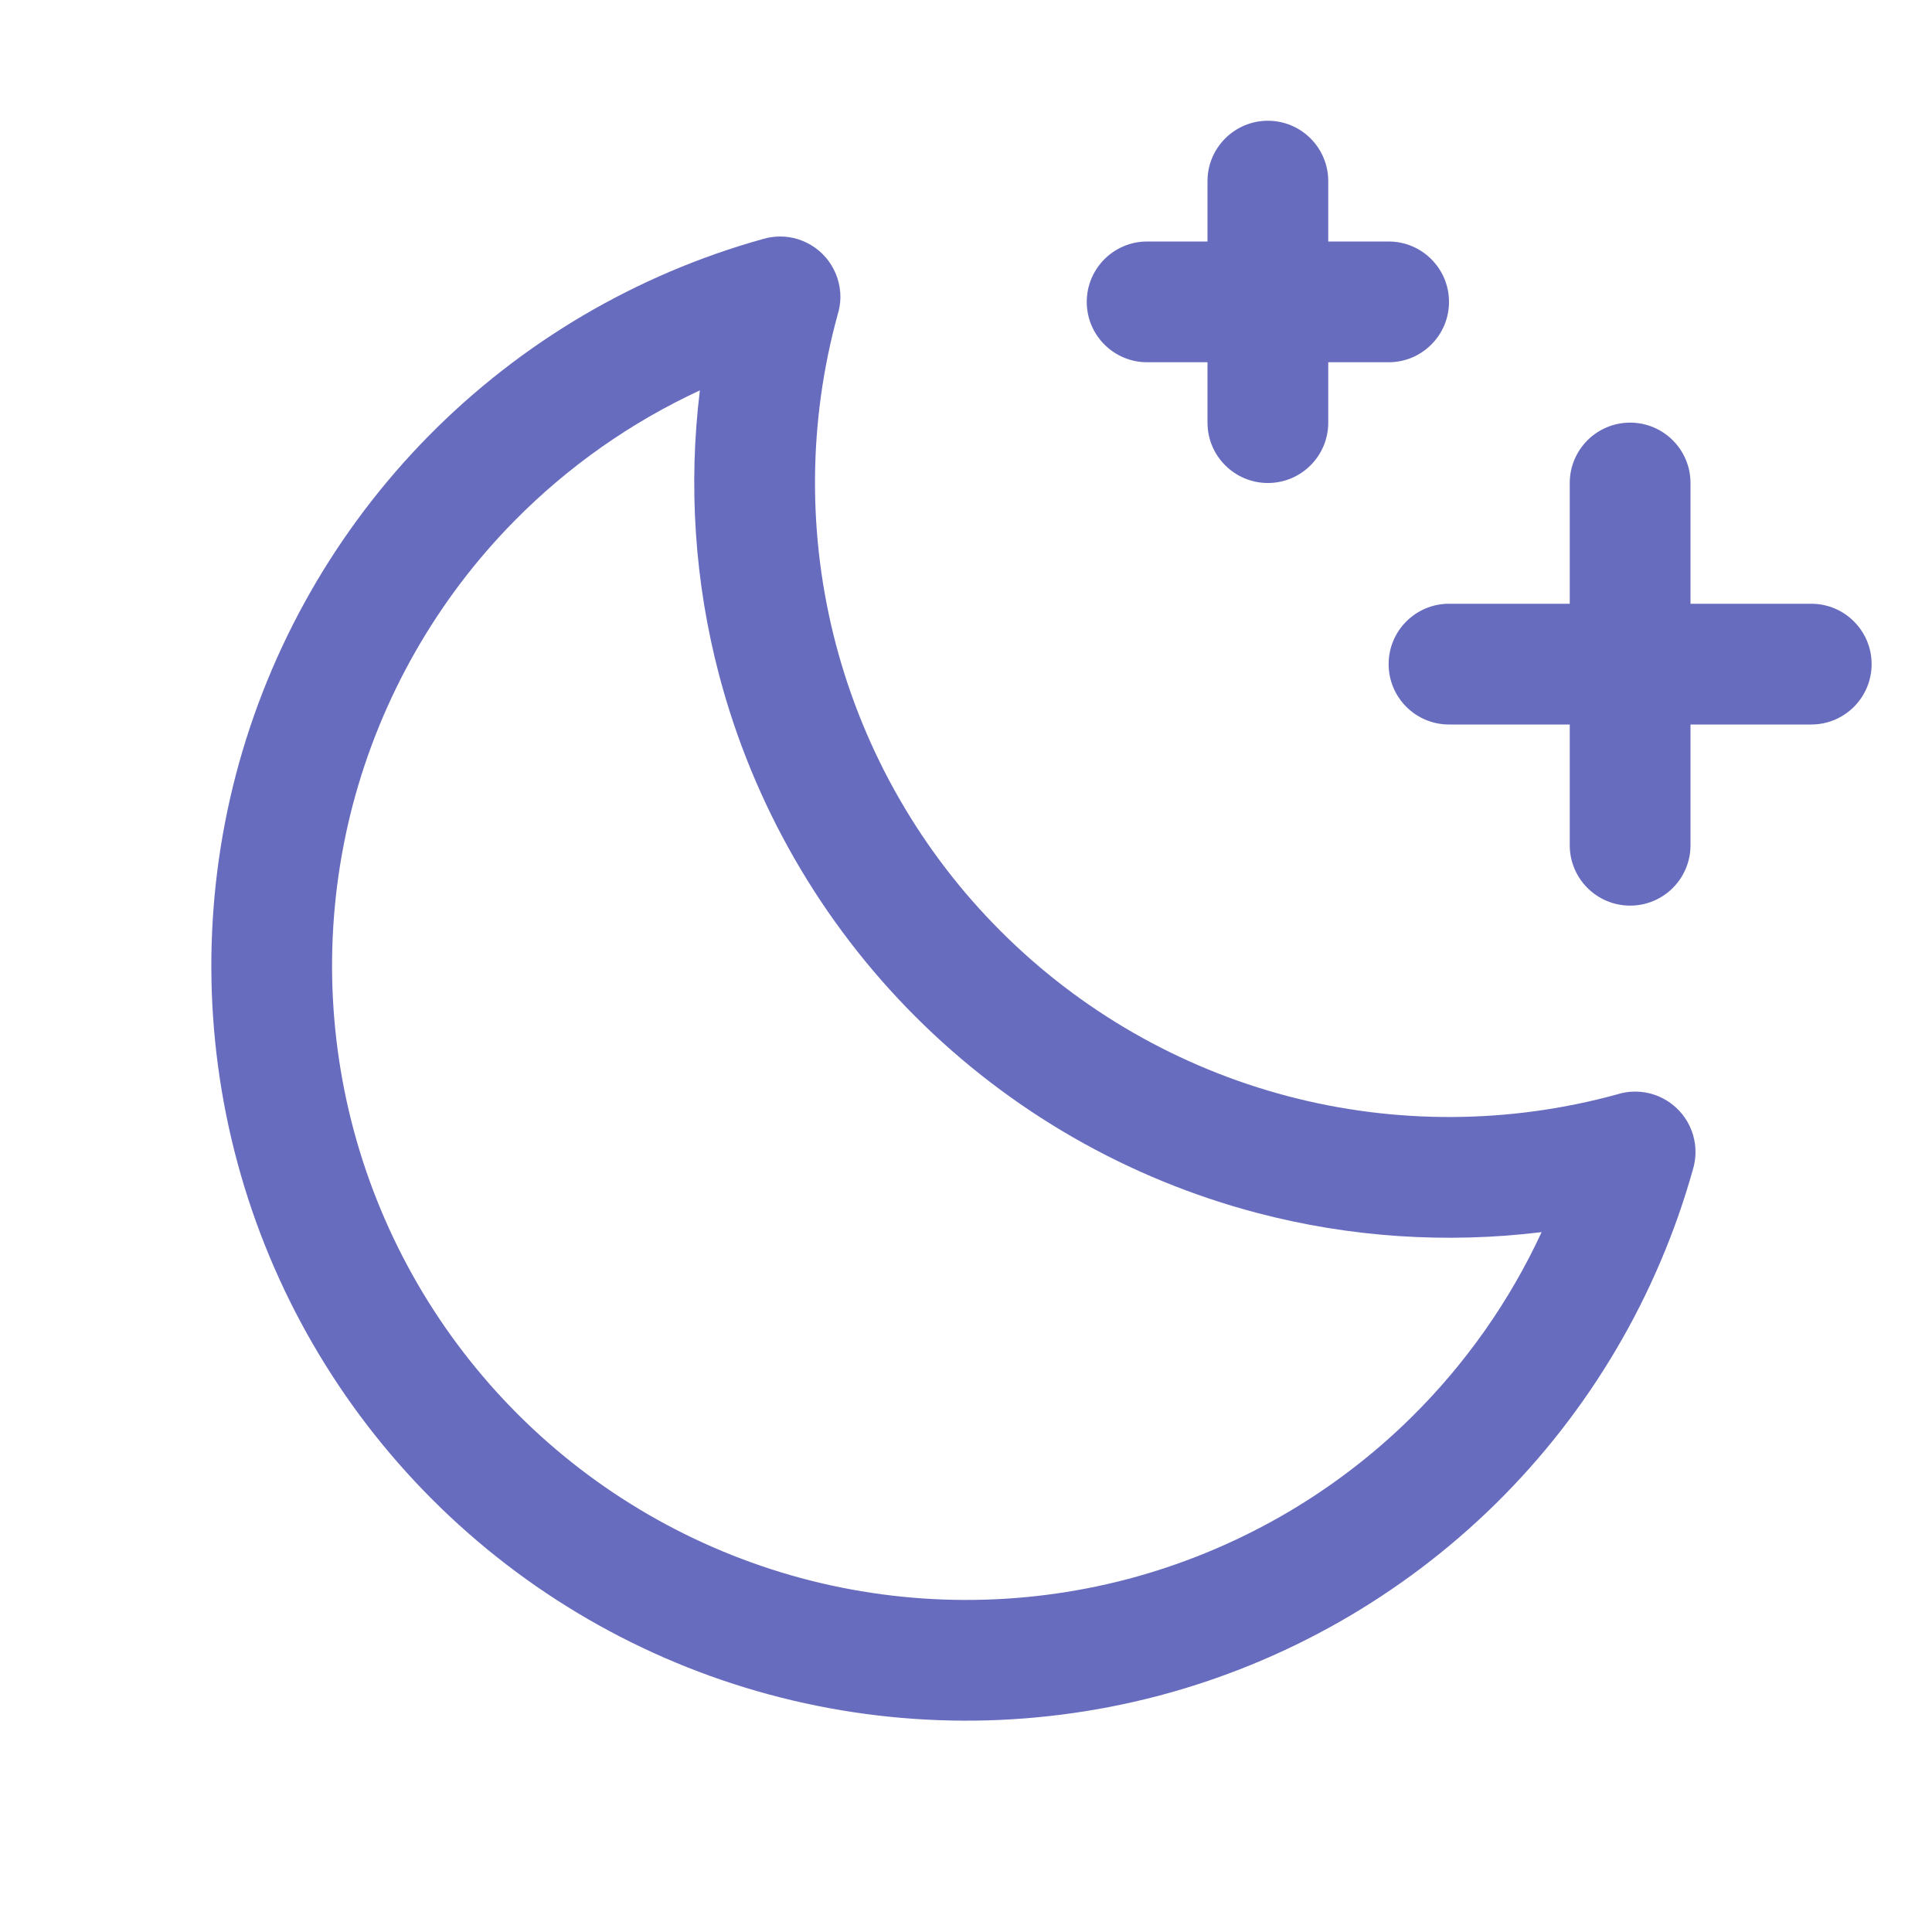
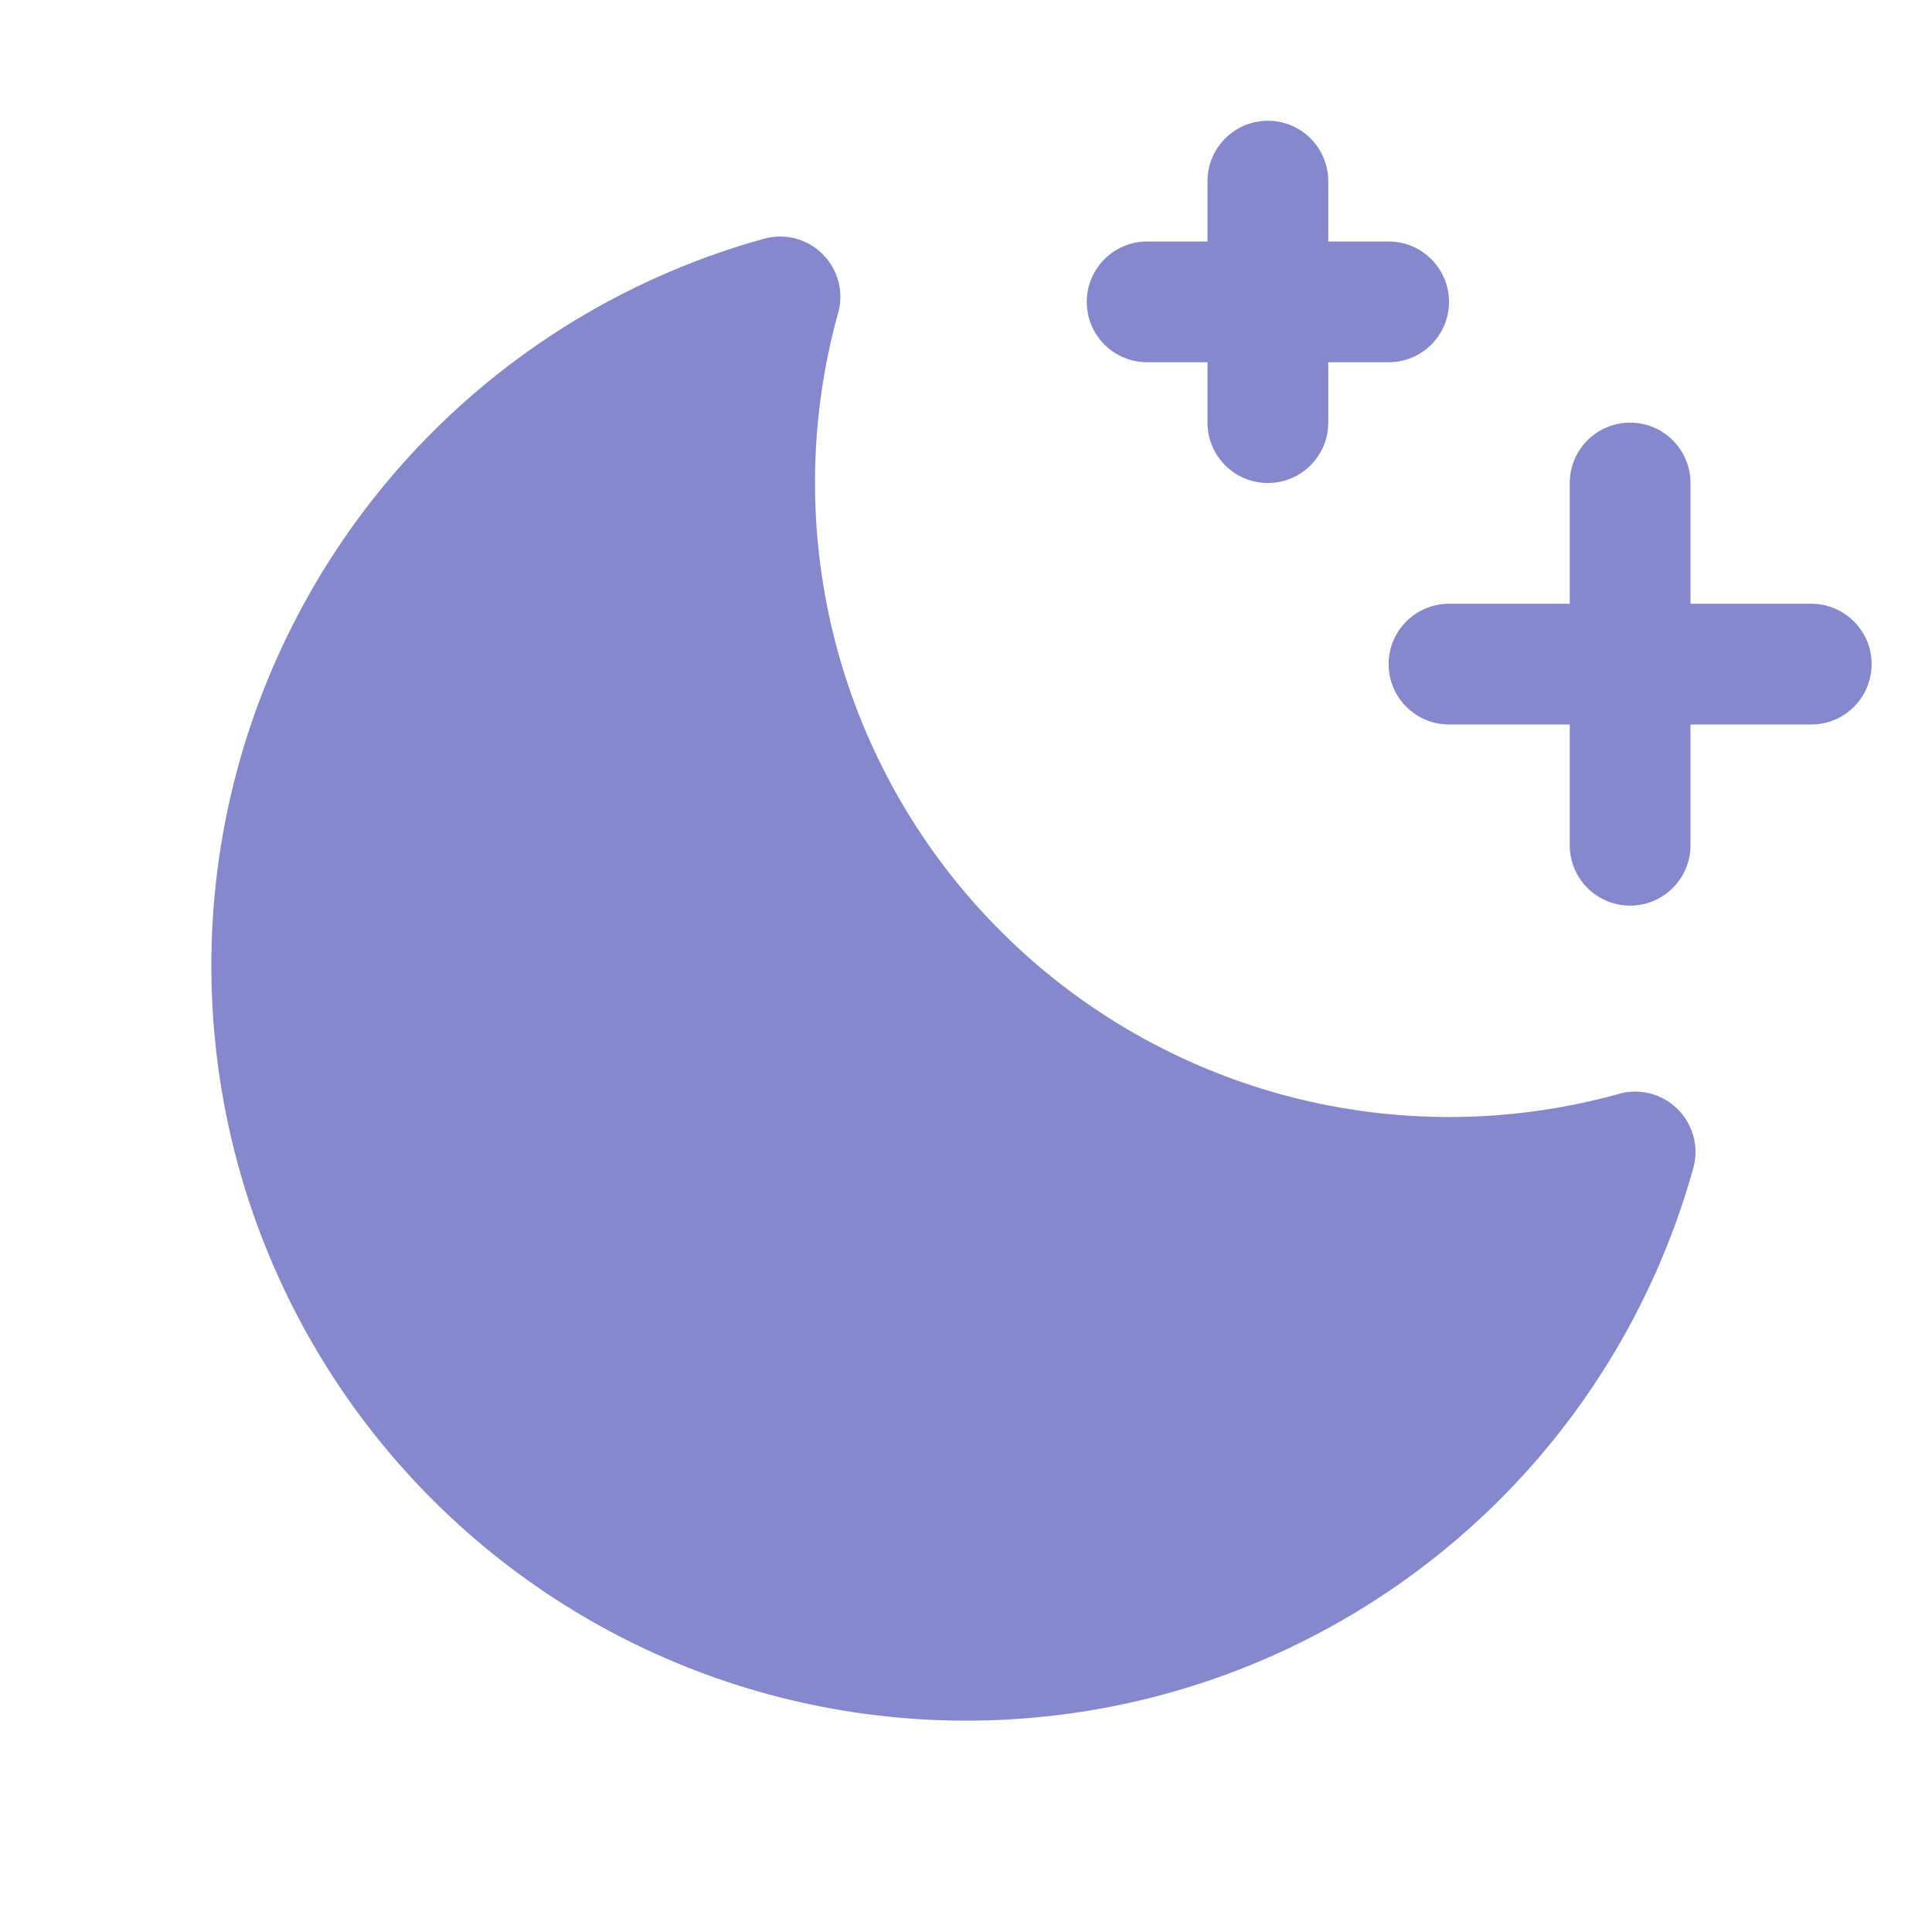
<svg xmlns="http://www.w3.org/2000/svg" width="16" height="16" viewBox="0 0 16 16" fill="none">
-   <path fill-rule="evenodd" clip-rule="evenodd" d="M13.5 3.5C13.776 3.5 14 3.724 14 4V7C14 7.276 13.776 7.5 13.5 7.5C13.224 7.5 13 7.276 13 7V4C13 3.724 13.224 3.5 13.5 3.5Z" fill="#686CBF" />
-   <path fill-rule="evenodd" clip-rule="evenodd" d="M11.5 5.5C11.5 5.224 11.724 5 12 5H15C15.276 5 15.5 5.224 15.5 5.5C15.5 5.776 15.276 6 15 6H12C11.724 6 11.5 5.776 11.5 5.5Z" fill="#686CBF" />
-   <path fill-rule="evenodd" clip-rule="evenodd" d="M10.5 1C10.776 1 11 1.224 11 1.5V3.5C11 3.776 10.776 4 10.5 4C10.224 4 10 3.776 10 3.5V1.5C10 1.224 10.224 1 10.5 1Z" fill="#686CBF" />
-   <path fill-rule="evenodd" clip-rule="evenodd" d="M9 2.5C9 2.224 9.224 2 9.5 2H11.5C11.776 2 12 2.224 12 2.5C12 2.776 11.776 3 11.5 3H9.5C9.224 3 9 2.776 9 2.5Z" fill="#686CBF" />
-   <path fill-rule="evenodd" clip-rule="evenodd" d="M6.316 1.98C6.409 1.952 6.51 1.951 6.605 1.98L6.605 1.98C6.818 2.045 6.962 2.242 6.96 2.465C6.959 2.513 6.951 2.561 6.937 2.606C6.692 3.498 6.687 4.439 6.922 5.334C7.159 6.234 7.63 7.055 8.288 7.712C8.945 8.37 9.766 8.841 10.665 9.078C11.56 9.313 12.501 9.308 13.393 9.063C13.44 9.048 13.49 9.04 13.541 9.04C13.765 9.04 13.962 9.189 14.023 9.405L14.023 9.406C14.049 9.498 14.047 9.595 14.02 9.685C13.726 10.733 13.164 11.687 12.389 12.451C11.611 13.217 10.646 13.767 9.59 14.045C8.534 14.322 7.423 14.318 6.369 14.033C5.314 13.748 4.353 13.191 3.581 12.419C2.809 11.647 2.252 10.686 1.967 9.631C1.682 8.577 1.678 7.466 1.955 6.41C2.233 5.354 2.783 4.389 3.549 3.611C4.314 2.835 5.267 2.273 6.316 1.98ZM5.796 3.233C5.226 3.497 4.706 3.862 4.261 4.313C3.617 4.966 3.156 5.777 2.922 6.664C2.689 7.552 2.693 8.485 2.932 9.37C3.172 10.256 3.639 11.063 4.288 11.712C4.937 12.361 5.744 12.828 6.63 13.068C7.515 13.307 8.448 13.311 9.336 13.078C10.223 12.844 11.034 12.383 11.687 11.739C12.138 11.294 12.503 10.774 12.767 10.204C11.981 10.3 11.182 10.248 10.411 10.045C9.34 9.763 8.364 9.202 7.581 8.419C6.798 7.636 6.237 6.66 5.955 5.589C5.752 4.818 5.7 4.019 5.796 3.233Z" fill="#686CBF" />
+   <path fill-rule="evenodd" clip-rule="evenodd" d="M13.5 3.5C13.776 3.5 14 3.724 14 4V7C14 7.276 13.776 7.5 13.5 7.5C13.224 7.5 13 7.276 13 7V4C13 3.724 13.224 3.5 13.5 3.5Z" fill="#8588CD" />
+   <path fill-rule="evenodd" clip-rule="evenodd" d="M11.5 5.5C11.5 5.224 11.724 5 12 5H15C15.276 5 15.5 5.224 15.5 5.5C15.5 5.776 15.276 6 15 6H12C11.724 6 11.5 5.776 11.5 5.5Z" fill="#8588CD" />
+   <path fill-rule="evenodd" clip-rule="evenodd" d="M10.5 1C10.776 1 11 1.224 11 1.5V3.5C11 3.776 10.776 4 10.5 4C10.224 4 10 3.776 10 3.5V1.5C10 1.224 10.224 1 10.5 1Z" fill="#8588CD" />
+   <path fill-rule="evenodd" clip-rule="evenodd" d="M9 2.5C9 2.224 9.224 2 9.5 2H11.5C11.776 2 12 2.224 12 2.5C12 2.776 11.776 3 11.5 3H9.5C9.224 3 9 2.776 9 2.5Z" fill="#8588CD" />
+   <path fill-rule="evenodd" clip-rule="evenodd" d="M6.316 1.98C6.409 1.952 6.51 1.951 6.605 1.98C6.818 2.045 6.962 2.242 6.96 2.465C6.959 2.513 6.951 2.561 6.937 2.606C6.692 3.498 6.687 4.439 6.922 5.334C7.159 6.234 7.63 7.055 8.288 7.712C8.945 8.37 9.766 8.841 10.665 9.078C11.56 9.313 12.501 9.308 13.393 9.063C13.44 9.048 13.49 9.04 13.541 9.04C13.765 9.04 13.962 9.189 14.023 9.405C14.049 9.498 14.047 9.595 14.02 9.685C13.726 10.733 13.164 11.687 12.389 12.451C11.611 13.217 10.646 13.767 9.59 14.045C8.534 14.322 7.423 14.318 6.369 14.033C5.314 13.748 4.353 13.191 3.581 12.419C2.809 11.647 2.252 10.686 1.967 9.631C1.682 8.577 1.678 7.466 1.955 6.41C2.233 5.354 2.783 4.389 3.549 3.611C4.314 2.835 5.267 2.273 6.316 1.98Z" fill="#8588CD" />
</svg>
